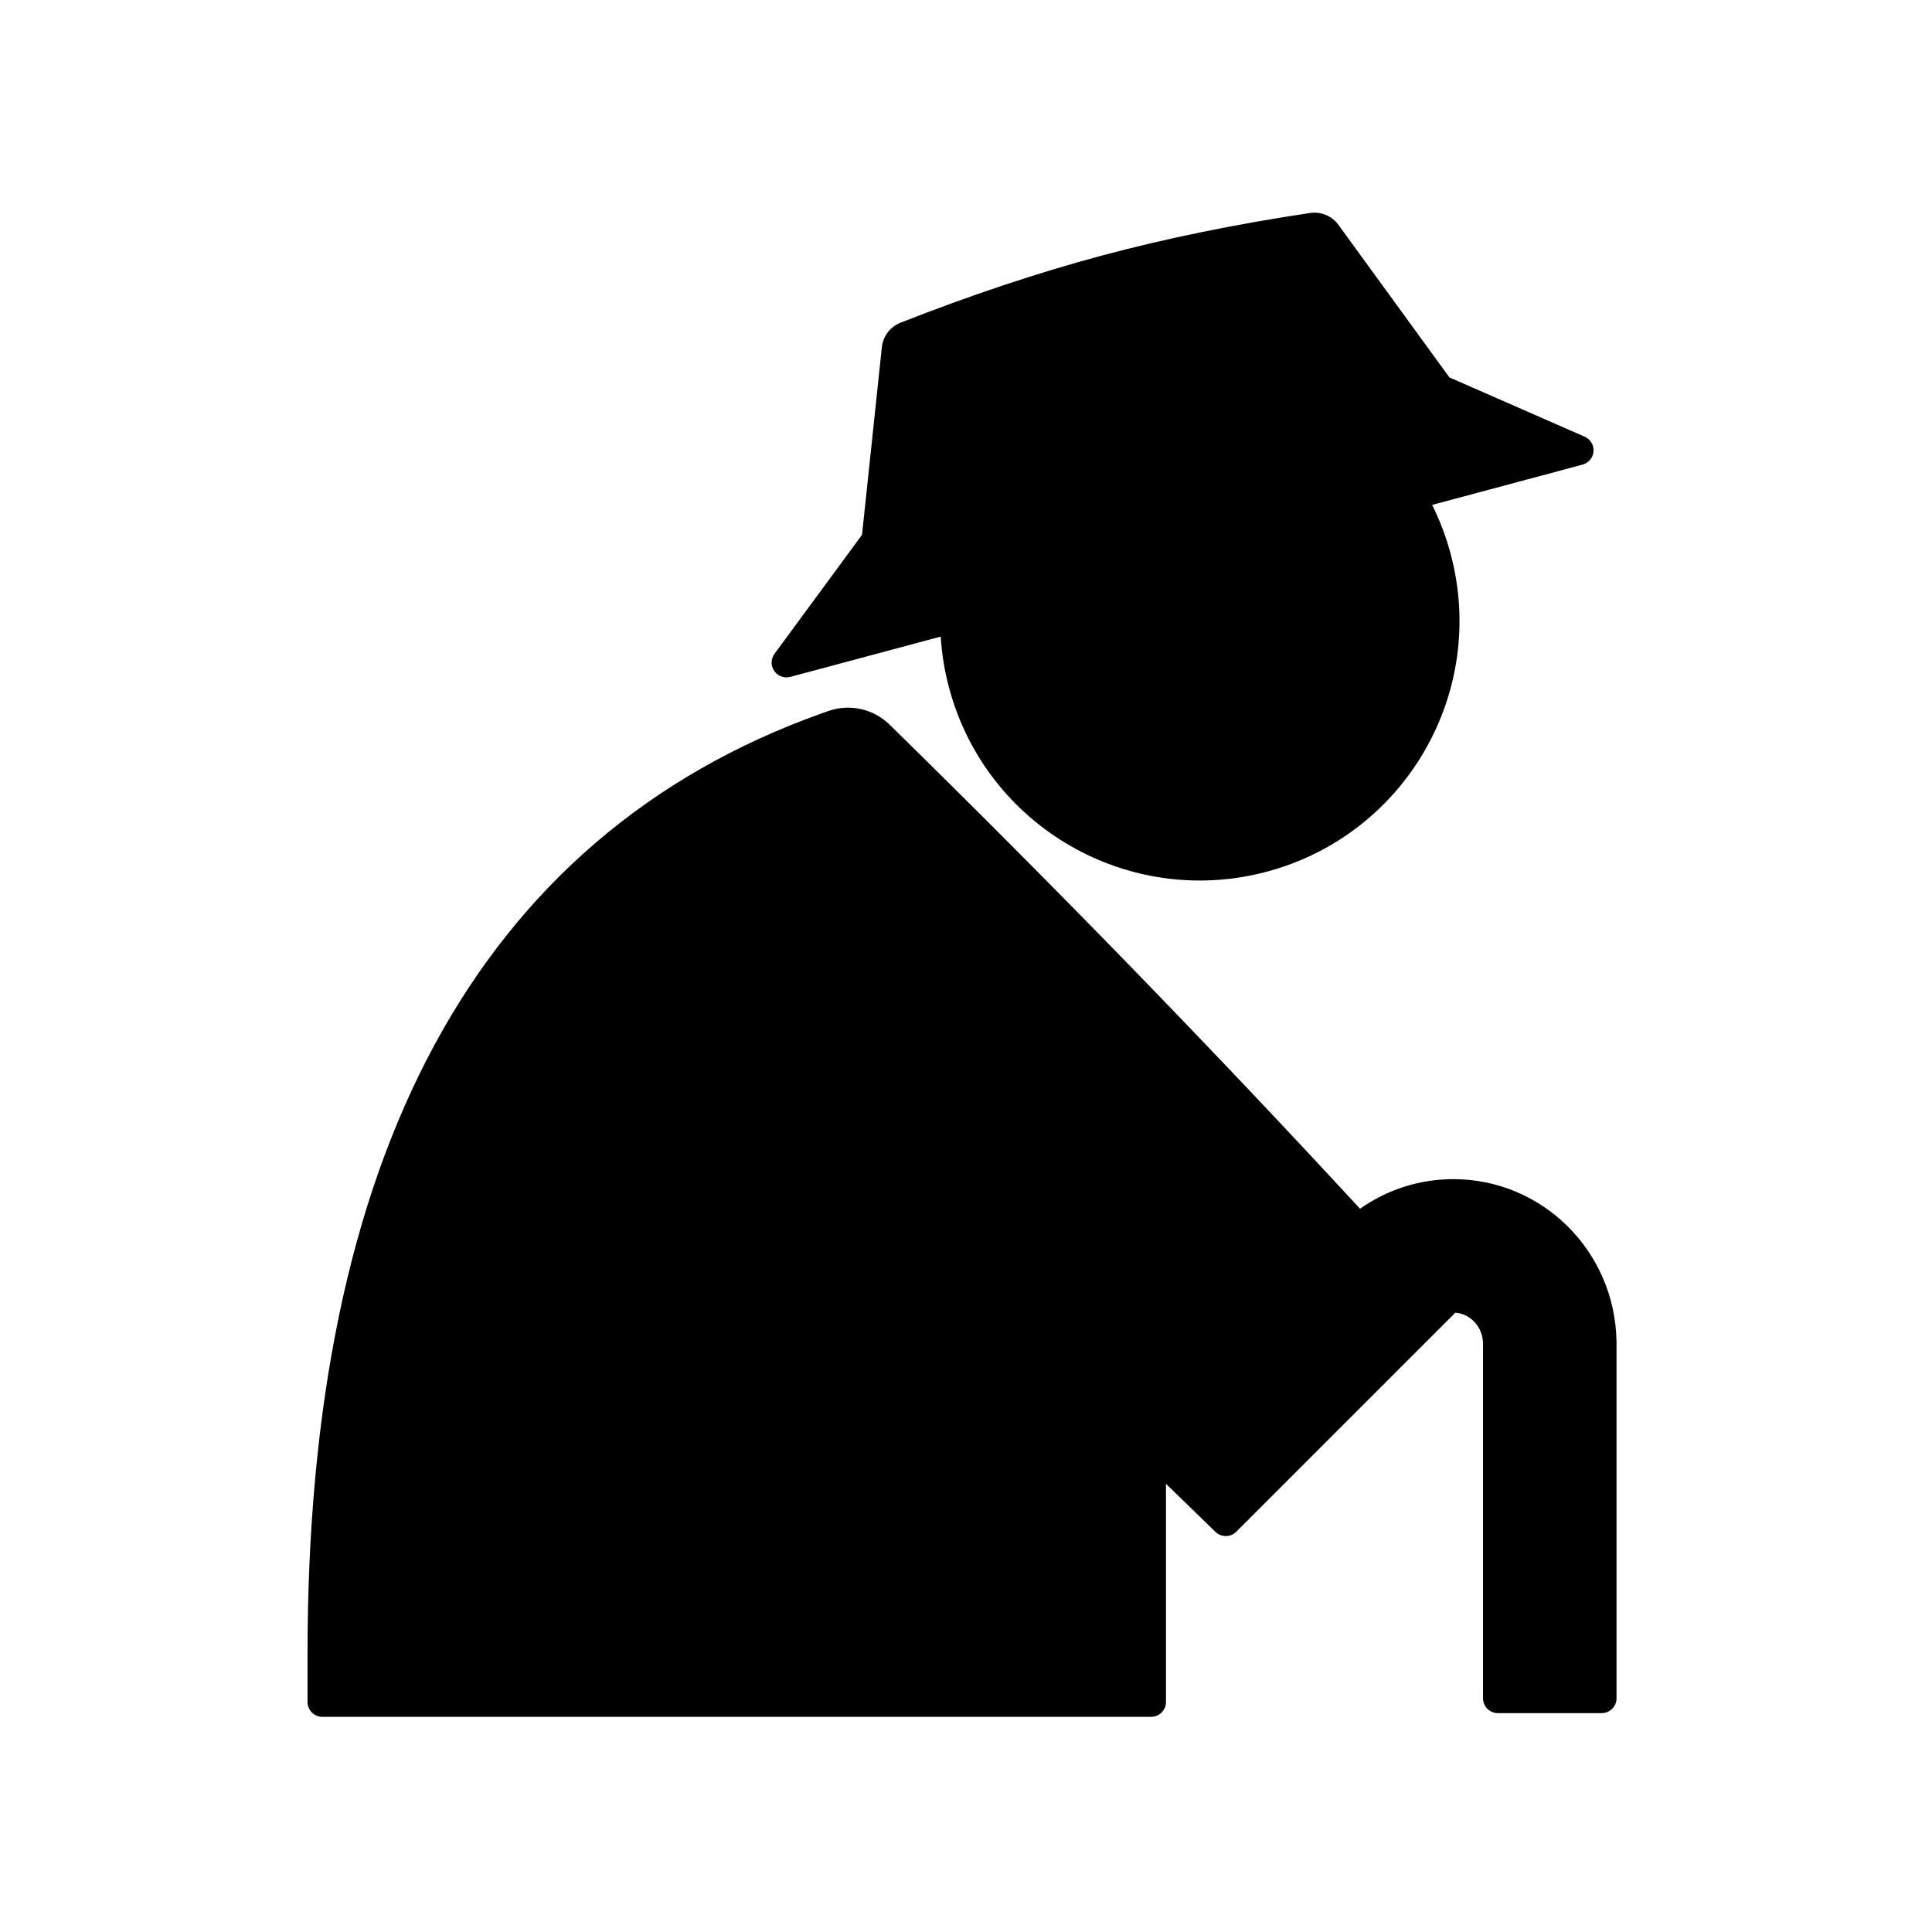
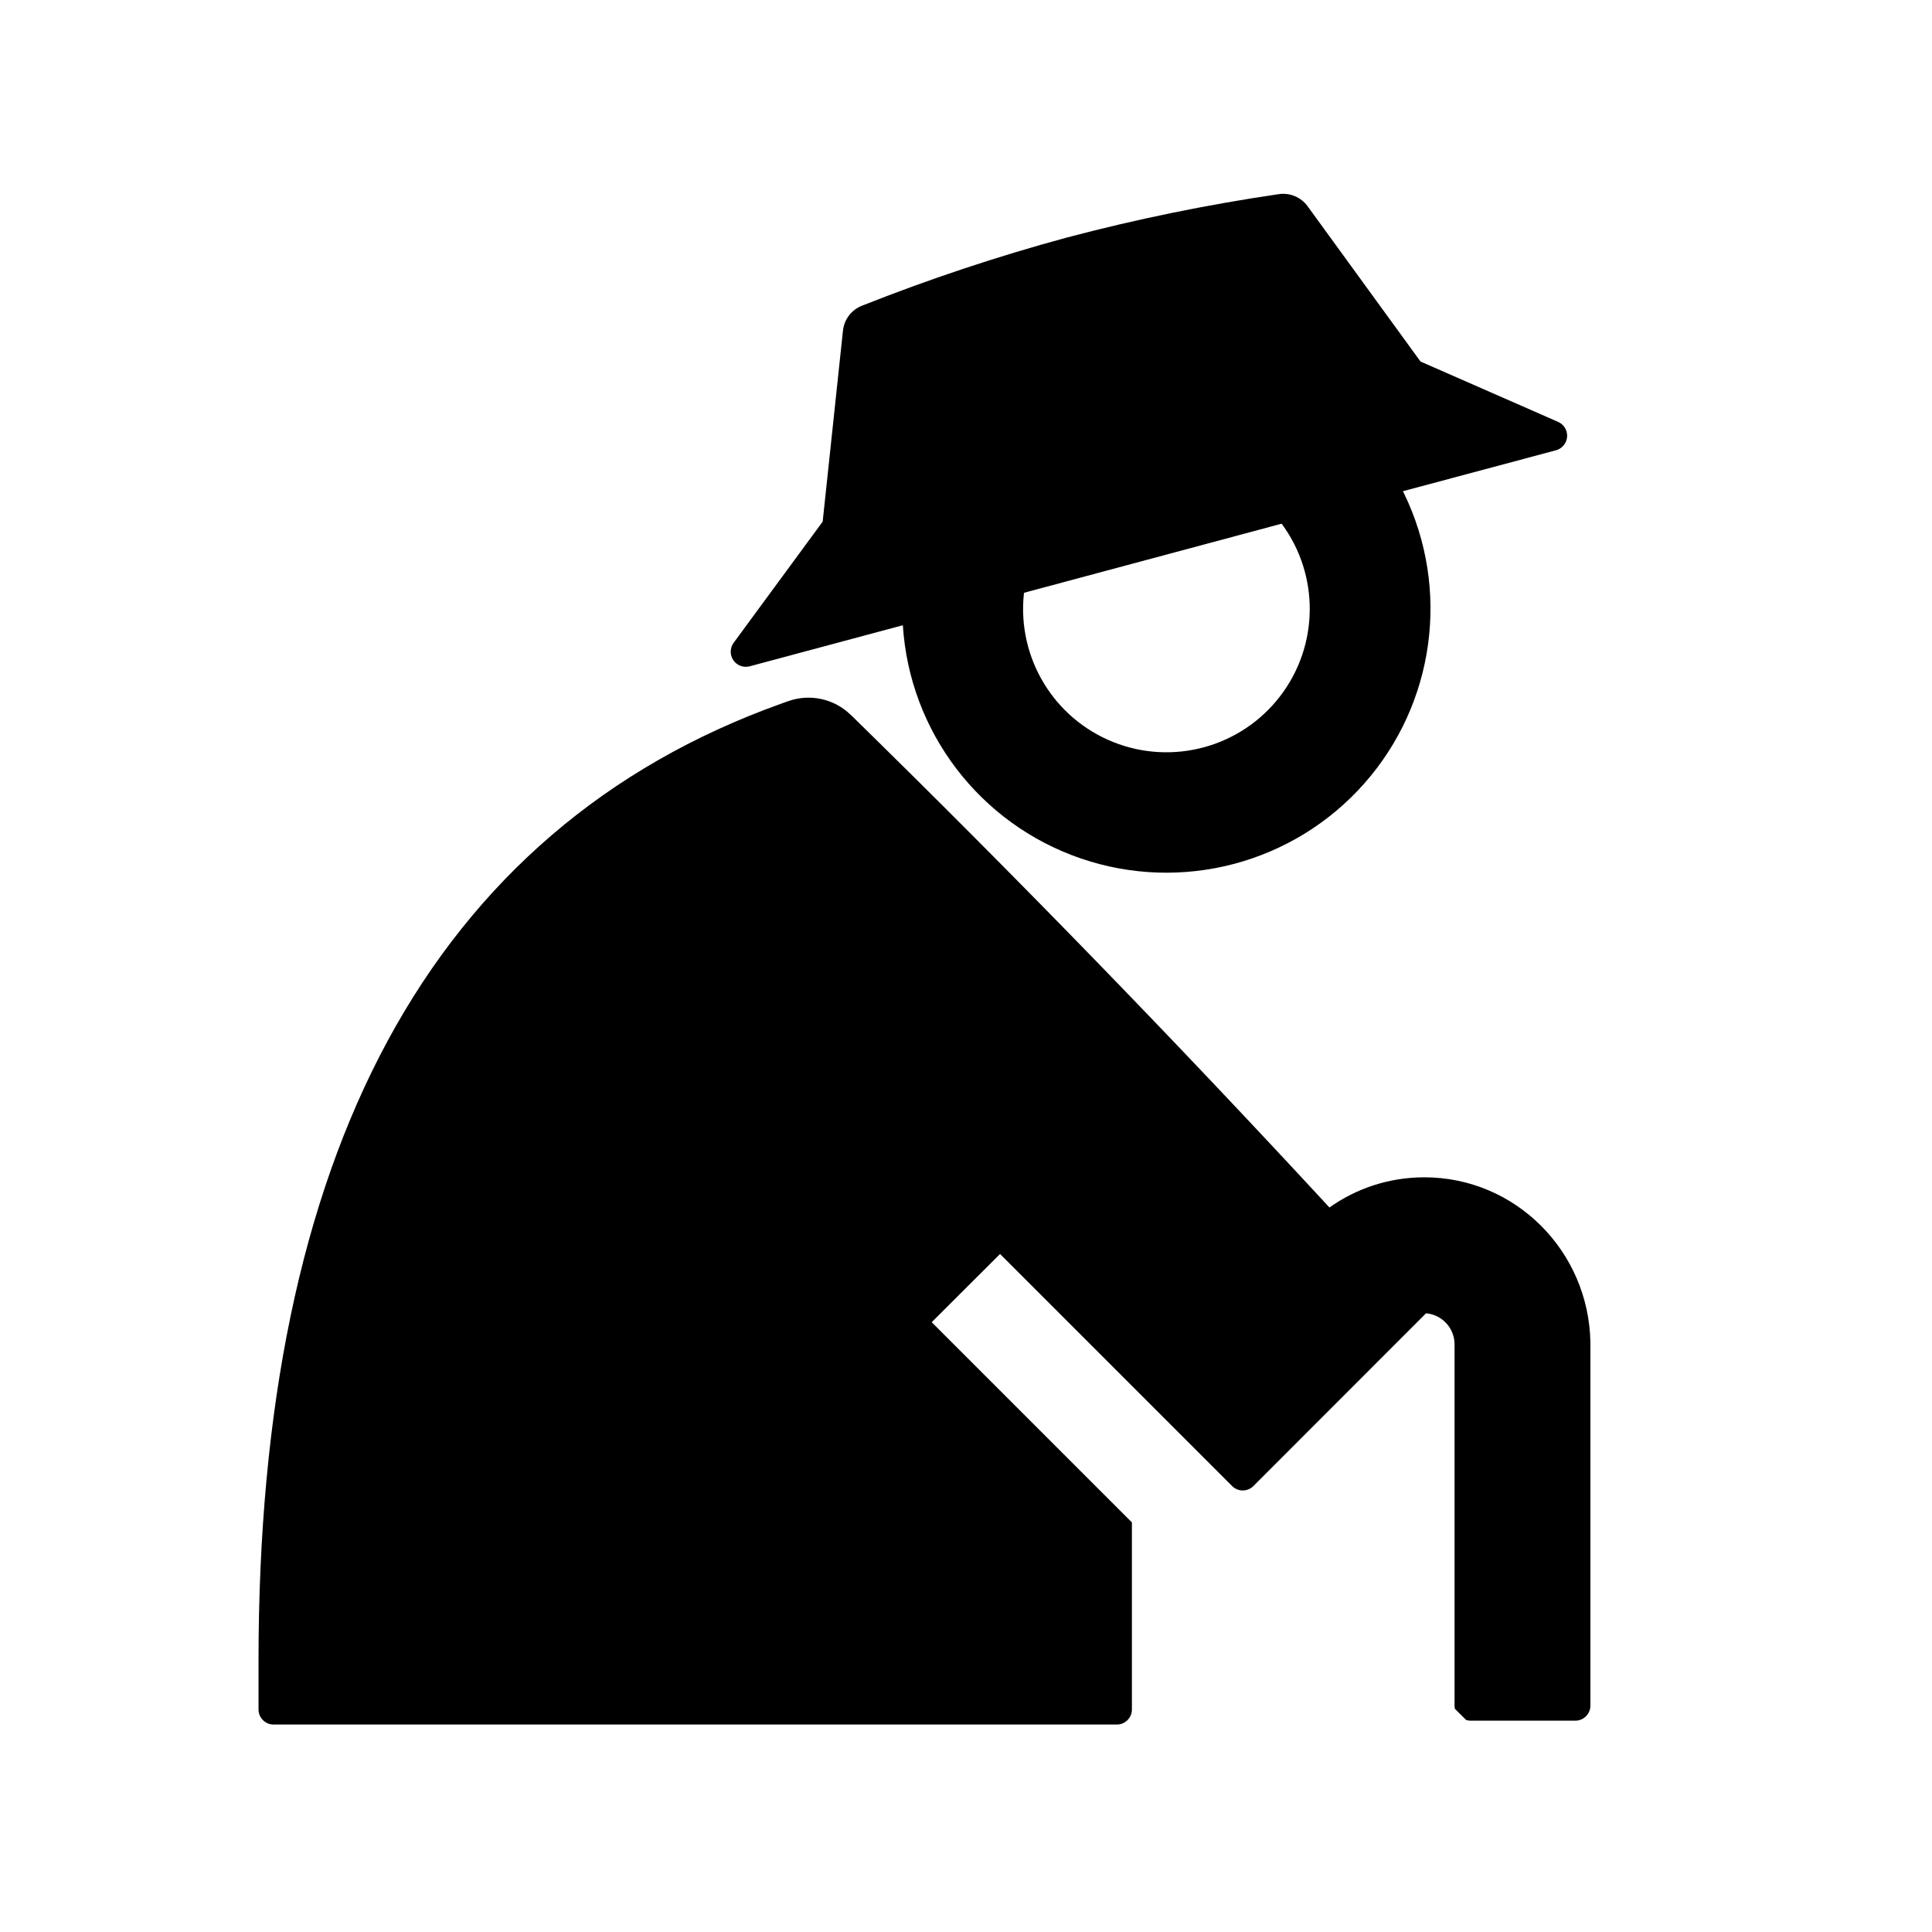
- <svg xmlns="http://www.w3.org/2000/svg" t="1658235669849" class="icon" viewBox="0 0 1024 1024" version="1.1" p-id="26811" width="200" height="200">
-   <defs>
-     <style type="text/css">@font-face { font-family: feedback-iconfont; src: url("//at.alicdn.com/t/font_1031158_u69w8yhxdu.woff2?t=1630033759944") format("woff2"), url("//at.alicdn.com/t/font_1031158_u69w8yhxdu.woff?t=1630033759944") format("woff"), url("//at.alicdn.com/t/font_1031158_u69w8yhxdu.ttf?t=1630033759944") format("truetype"); }
- </style>
-   </defs>
-   <path d="M471.477 384.056l0.872 0.855c86.736 84.976 169.569 170.227 248.5 255.752 13.998-9.885 31.042-15.691 49.462-15.691 47.42 0 85.706 38.474 86.467 85.933l0.011 1.44V900.13a7.862 7.862 0 0 1-7.861 7.862h-55.032a7.862 7.862 0 0 1-7.861-7.862V712.346c0-8.982-6.673-16.094-14.81-16.592l0.06 0.065-116.029 116.026a7.862 7.862 0 0 1-11.035 0.08l-26.229-25.48v115.65a7.862 7.862 0 0 1-7.861 7.861H170.86a7.862 7.862 0 0 1-7.861-7.862v-25.55c0-131.582 22.146-239.123 67.15-322.477 45.596-84.447 114.356-143.408 205.02-175.85l2.754-0.974 1.152-0.404a31.447 31.447 0 0 1 32.4 7.217zM694.35 112.884a15.723 15.723 0 0 1 15.047 6.3l58.833 80.863 71.687 31.41a7.862 7.862 0 0 1-1.12 14.794l-79.73 21.362 0.523 1.062a138.282 138.282 0 0 1 9.257 24.805c19.667 73.393-23.888 148.833-97.282 168.498-73.393 19.666-148.833-23.89-168.498-97.282a138.21 138.21 0 0 1-4.464-27.29l-79.728 21.363a7.862 7.862 0 0 1-8.368-12.252l46.379-63.045 10.517-99.447a15.723 15.723 0 0 1 9.884-12.98c37.185-14.62 72.78-26.486 106.784-35.598 34.005-9.111 70.765-16.632 110.28-22.563z" p-id="26812" />
+ <svg xmlns="http://www.w3.org/2000/svg" t="1678346812925" class="icon" viewBox="0 0 1024 1024" version="1.1" p-id="2114" width="200" height="200">
+   <path d="M450.88 378.88l0.896 0.832A7214.528 7214.528 0 0 1 704.64 640c14.208-10.112 31.552-16 50.304-16 48.256 0 87.168 39.168 88 87.488V904a8 8 0 0 1-8 8h-56l-1.792-0.32-6.016-5.952a8 8 0 0 1-0.192-1.728V712.96a16.576 16.576 0 0 0-15.104-16.896l-91.52 91.584a8 8 0 0 1-11.072 0.192l-0.192-0.192L530.048 664.64l-36.224 36.16 106.112 106.112v99.136a8 8 0 0 1-8 8H144.96a8 8 0 0 1-7.936-8v-25.984c0-133.888 22.528-243.328 68.288-328.128 46.4-85.952 116.416-145.92 208.64-178.944l2.816-1.024 1.152-0.384a32 32 0 0 1 32.96 7.296v0.064z m302.016-187.264l72.96 32a8 8 0 0 1-1.152 15.04l-81.152 21.696 0.576 1.088a139.968 139.968 0 1 1-265.6 69.952l-81.152 21.76a8 8 0 0 1-8.512-12.48l47.168-64.192 10.752-101.184a16 16 0 0 1 10.048-13.248c35.52-14.08 71.808-26.176 108.672-36.16a1018.048 1018.048 0 0 1 112.192-22.976 16 16 0 0 1 15.36 6.4l59.84 82.304z m-73.6 85.952l-136.512 36.608-0.128 0.832a75.968 75.968 0 1 0 136.64-37.44z" p-id="2115" />
</svg>
